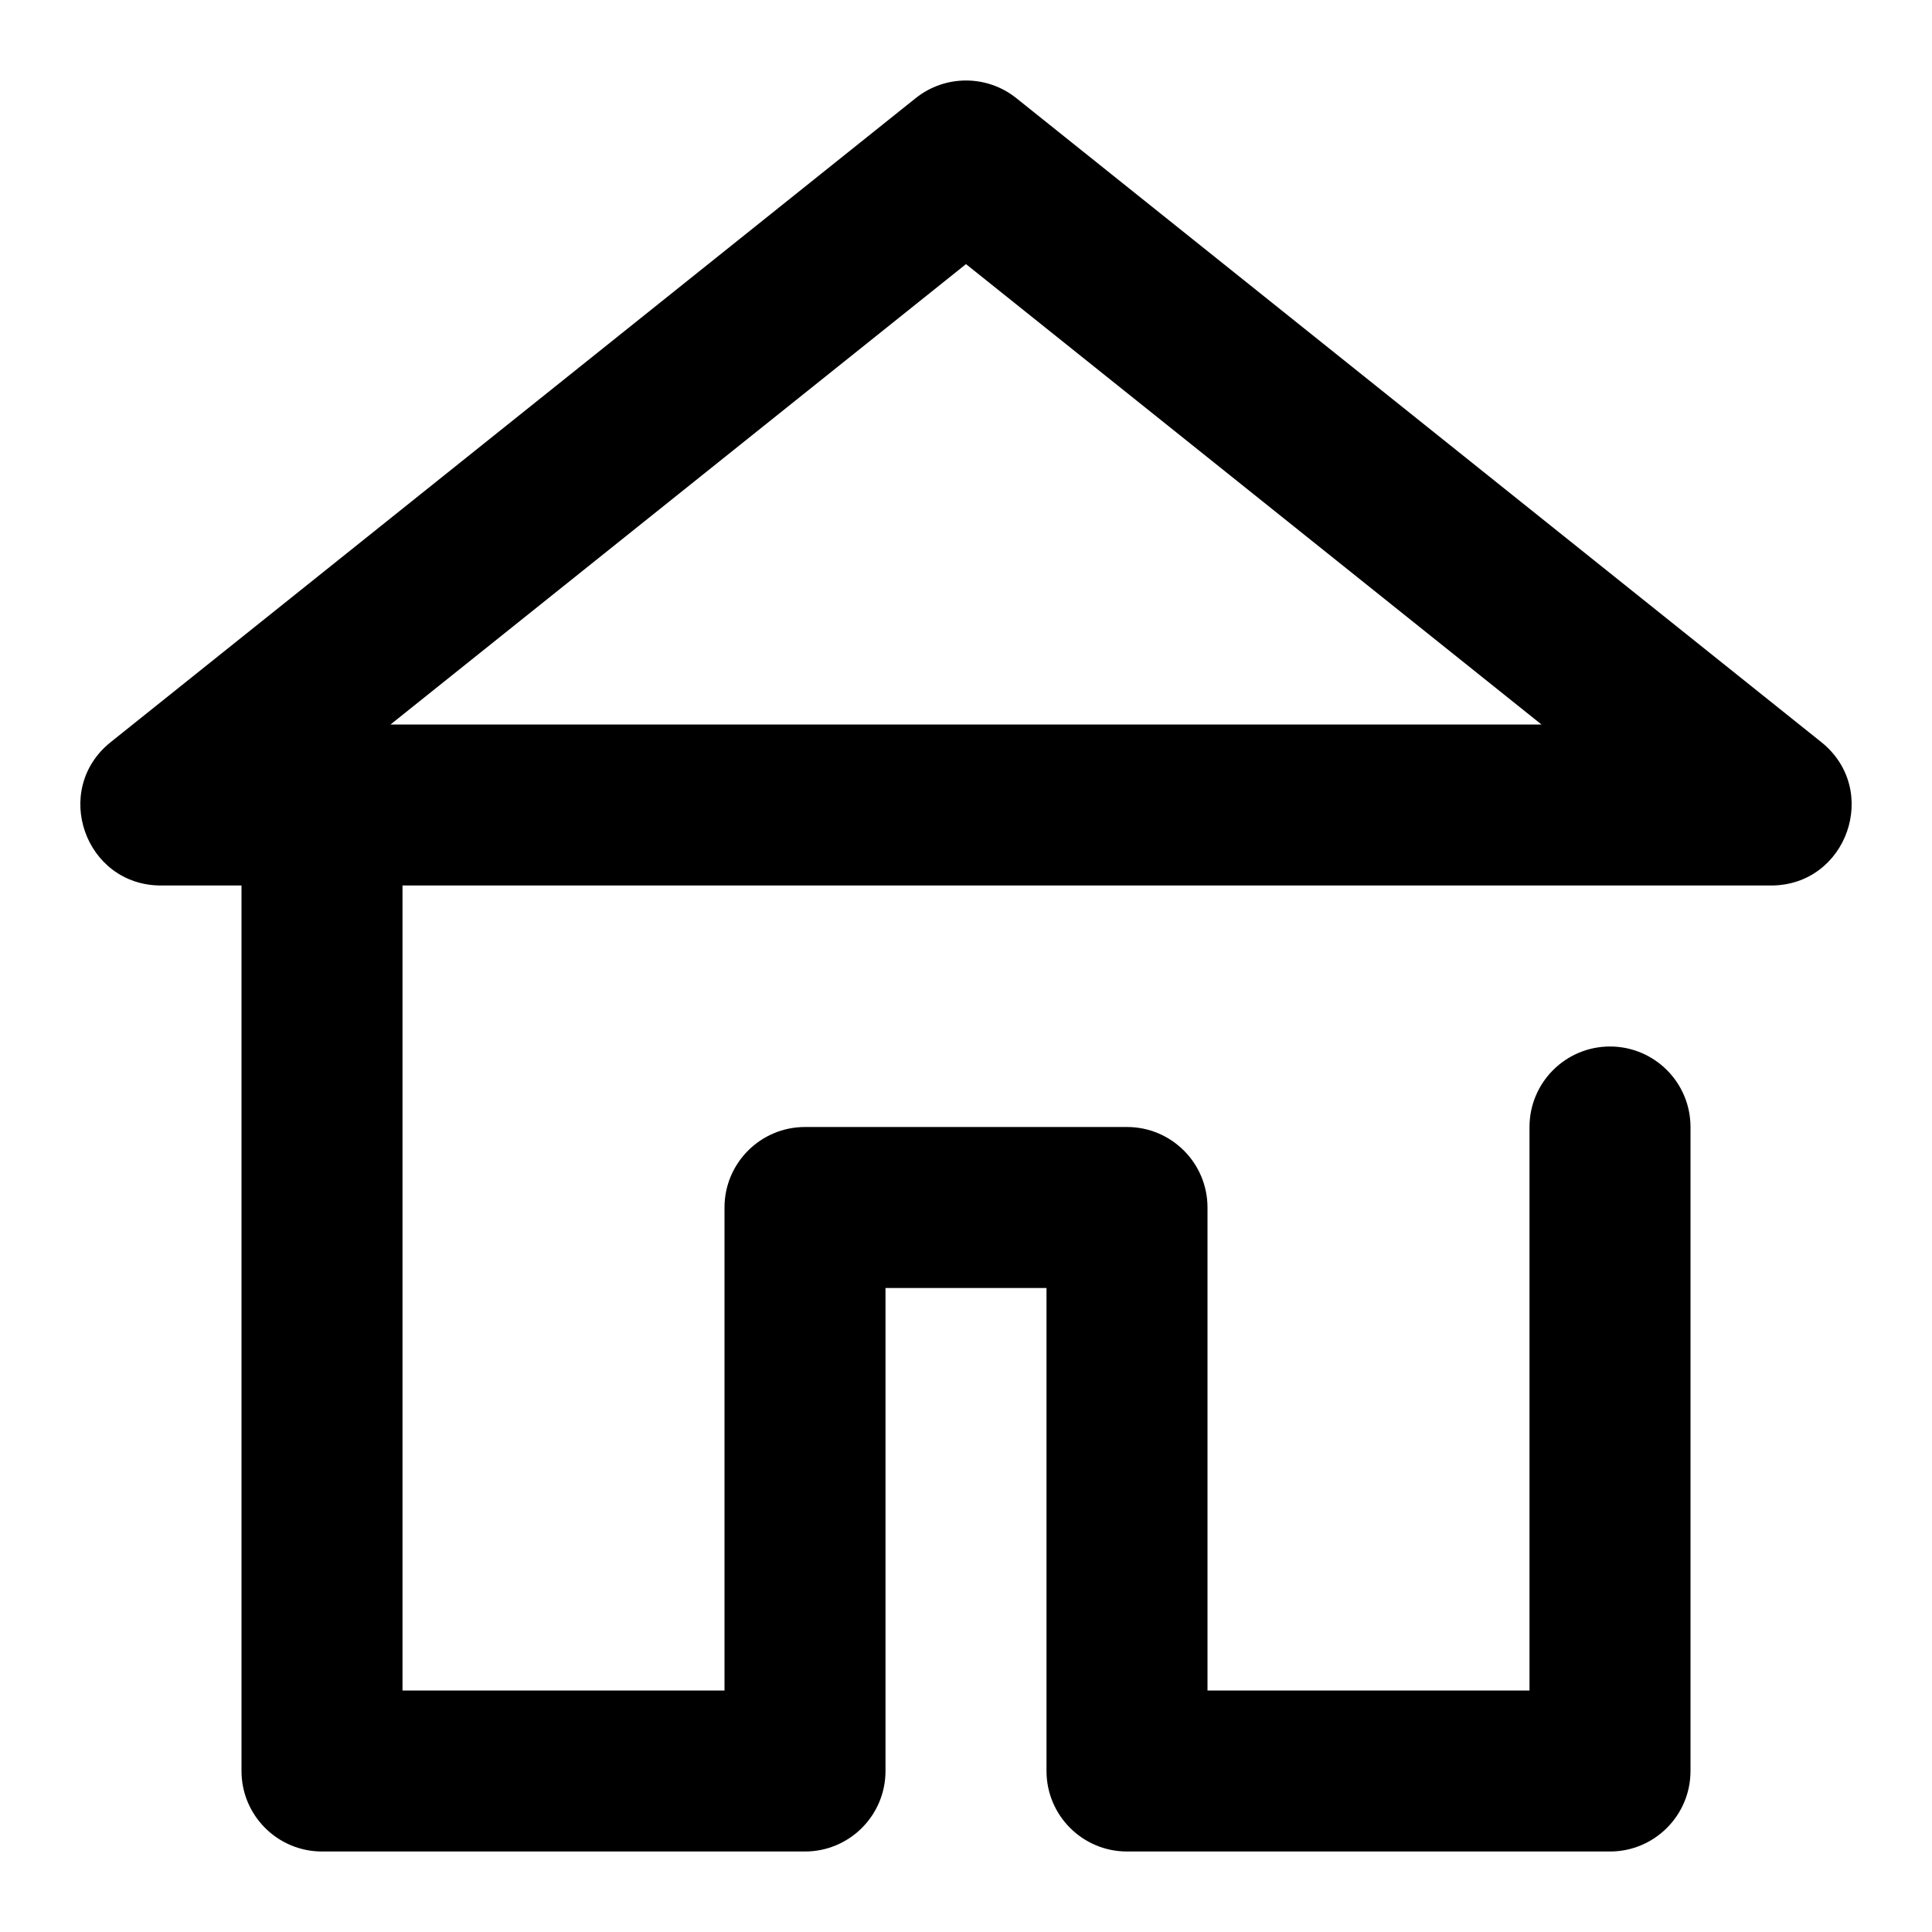
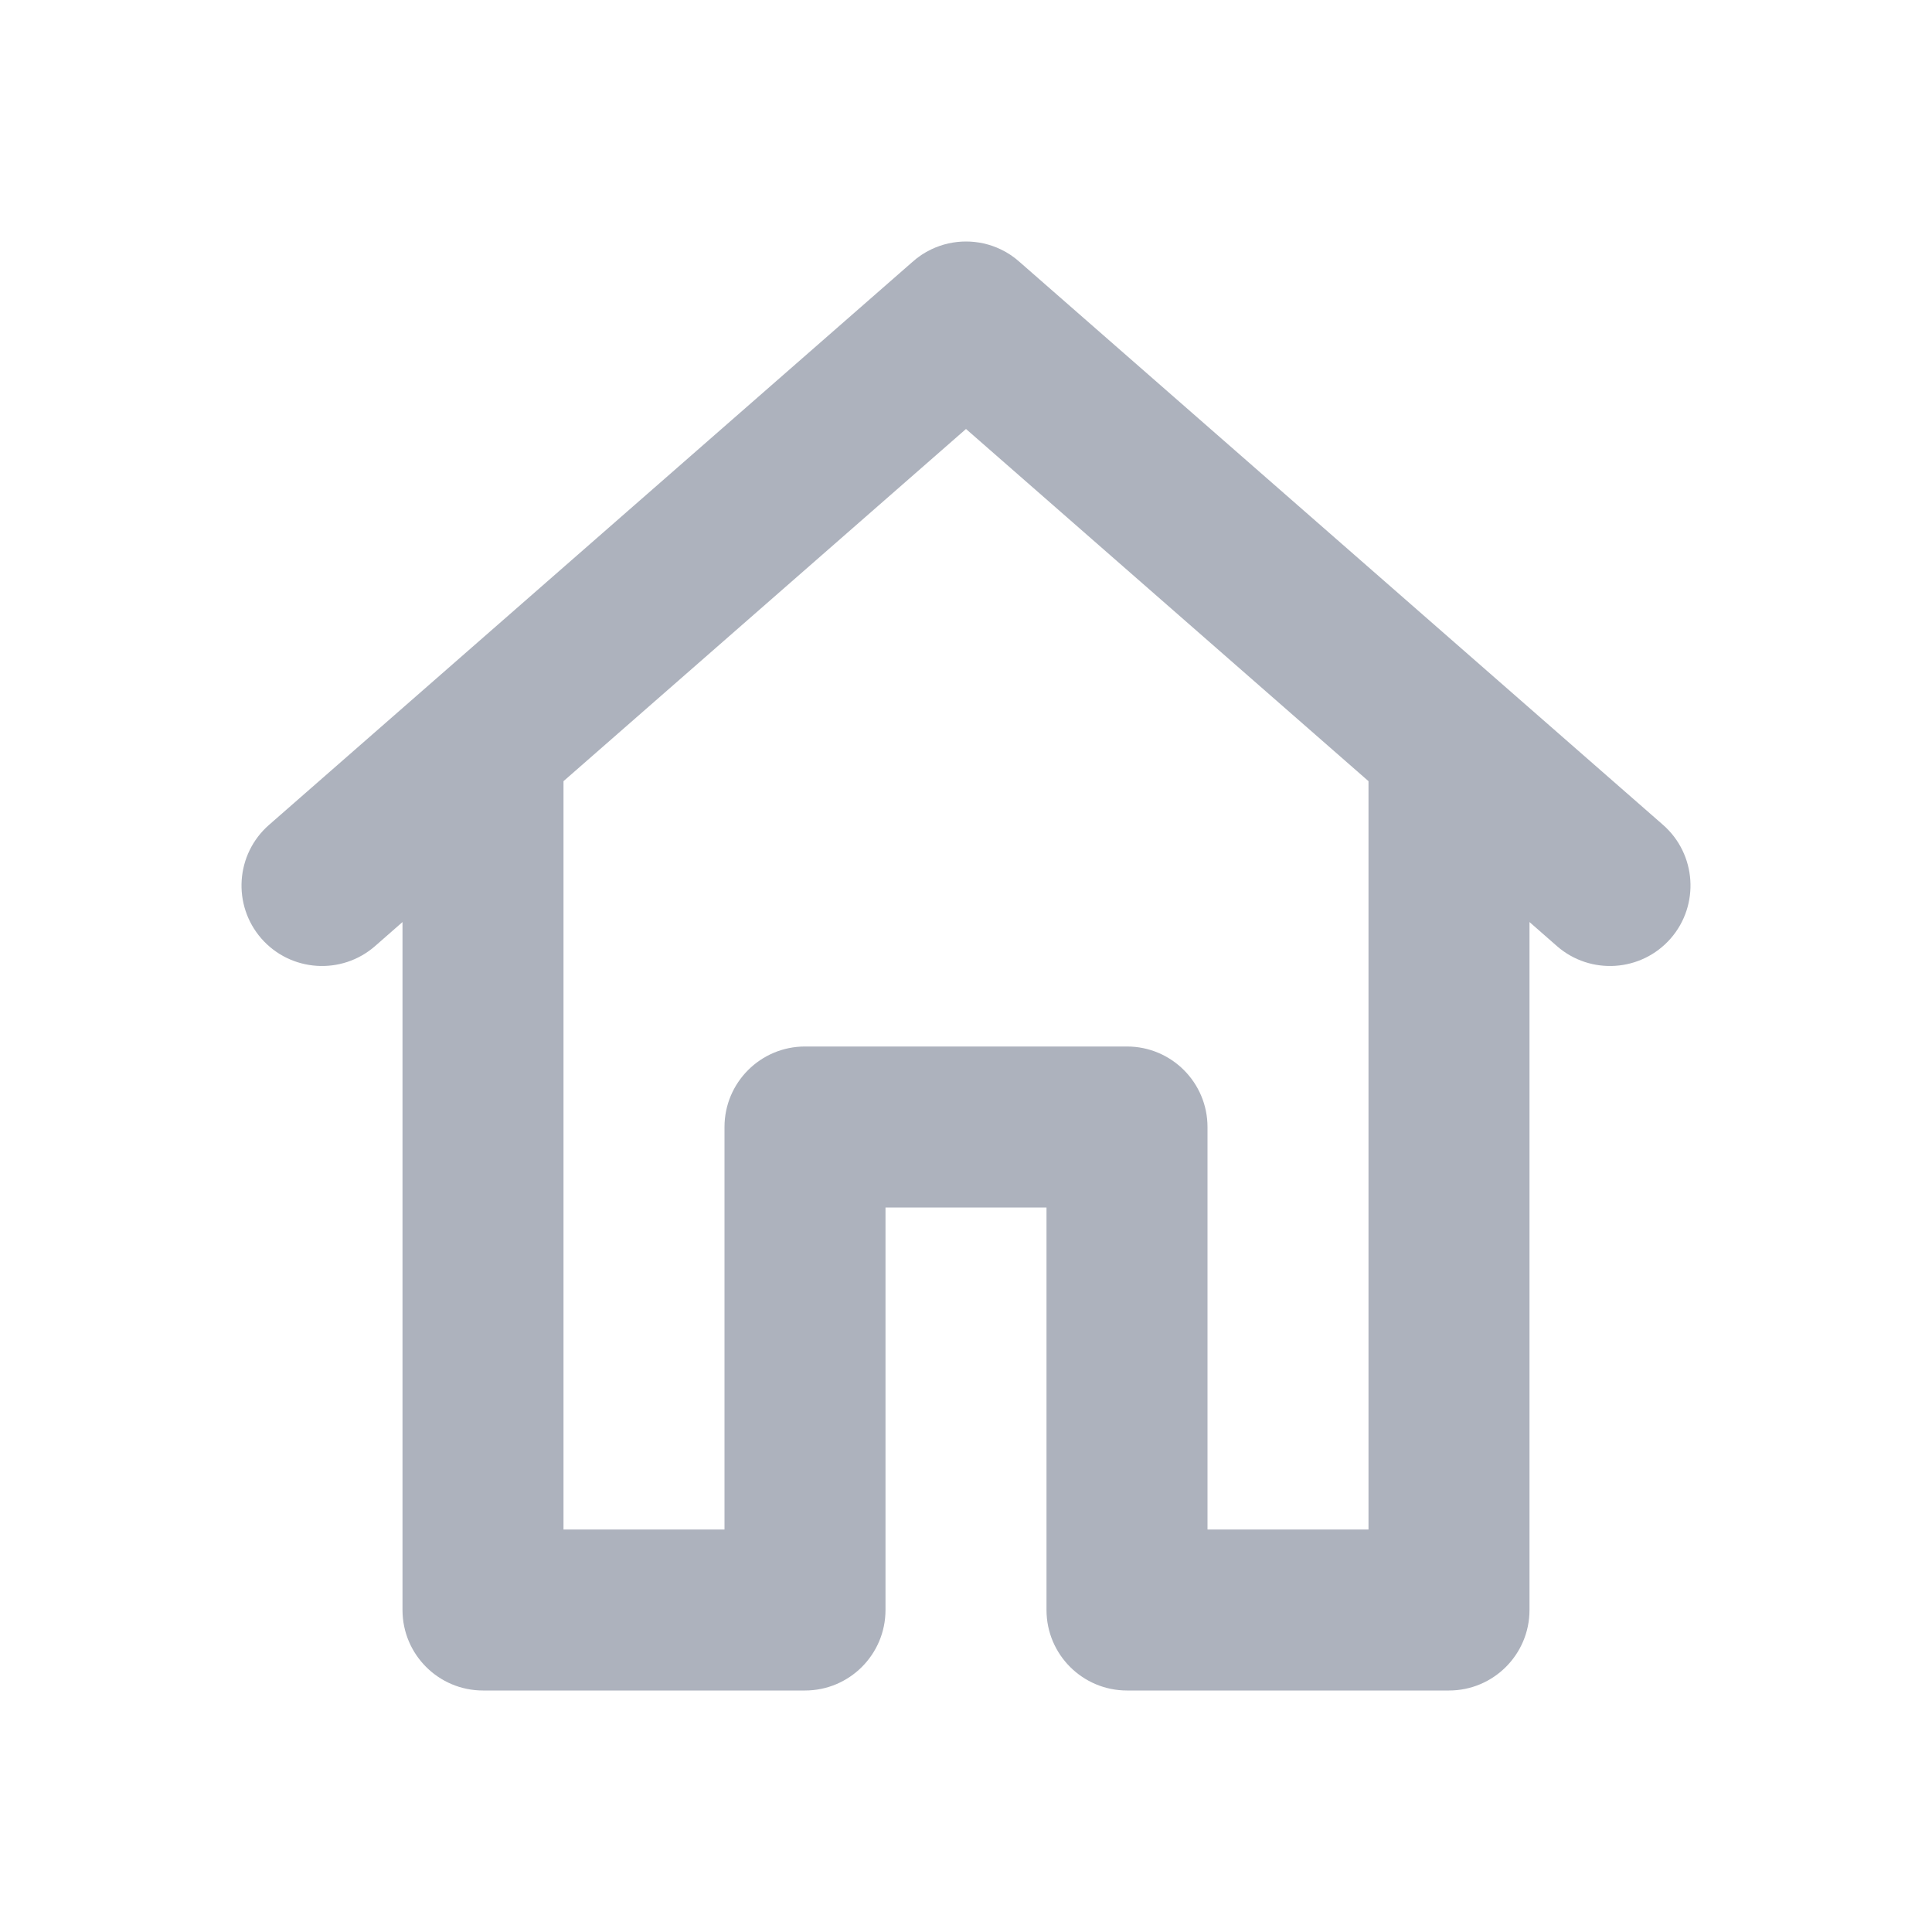
- <svg xmlns="http://www.w3.org/2000/svg" width="24" height="24" viewBox="0 0 24 24">
-   <path fill-rule="evenodd" d="M5,11 L5,21 L9,21 L9,15 C9,14.448 9.448,14 10,14 L14,14 C14.552,14 15,14.448 15,15 L15,21 L19,21 L19,14 C19,13.448 19.448,13 20,13 C20.552,13 21,13.448 21,14 L21,22 C21,22.552 20.552,23 20,23 L14,23 C13.448,23 13,22.552 13,22 L13,16 L11,16 L11,22 C11,22.552 10.552,23 10,23 L4,23 C3.448,23 3,22.552 3,22 L3,11 L2,11 C1.055,11 0.637,9.81 1.375,9.219 L11.375,1.219 C11.741,0.927 12.259,0.927 12.625,1.219 L22.625,9.219 C23.363,9.81 22.945,11 22,11 L5,11 Z M19.149,9 L12,3.281 L4.851,9 L19.149,9 Z" />
+ <svg xmlns="http://www.w3.org/2000/svg" width="24" height="24" viewBox="0 0 24 24" fill="none">
+   <g id="Icone utilitaire/home">
+     <path id="Icon" fill-rule="evenodd" clip-rule="evenodd" d="M3.342 10.247L11.331 3.257C11.404 3.191 11.485 3.137 11.57 3.097C11.707 3.032 11.853 3 12 3C12.147 3 12.294 3.032 12.43 3.097C12.515 3.137 12.596 3.191 12.669 3.257L20.659 10.247C21.074 10.611 21.116 11.243 20.753 11.659C20.389 12.074 19.757 12.116 19.341 11.753L19 11.454V20C19 20.552 18.552 21 18 21H14C13.448 21 13 20.552 13 20V15H11V20C11 20.552 10.552 21 10 21H6C5.448 21 5 20.552 5 20V11.454L4.659 11.753C4.243 12.116 3.611 12.074 3.247 11.659C2.884 11.243 2.926 10.611 3.342 10.247ZM7 9.704V19H9V14C9 13.448 9.448 13 10 13H14C14.552 13 15 13.448 15 14V19H17V9.704L12 5.329L7 9.704Z" fill="#ADB2BD" />
+   </g>
</svg>
